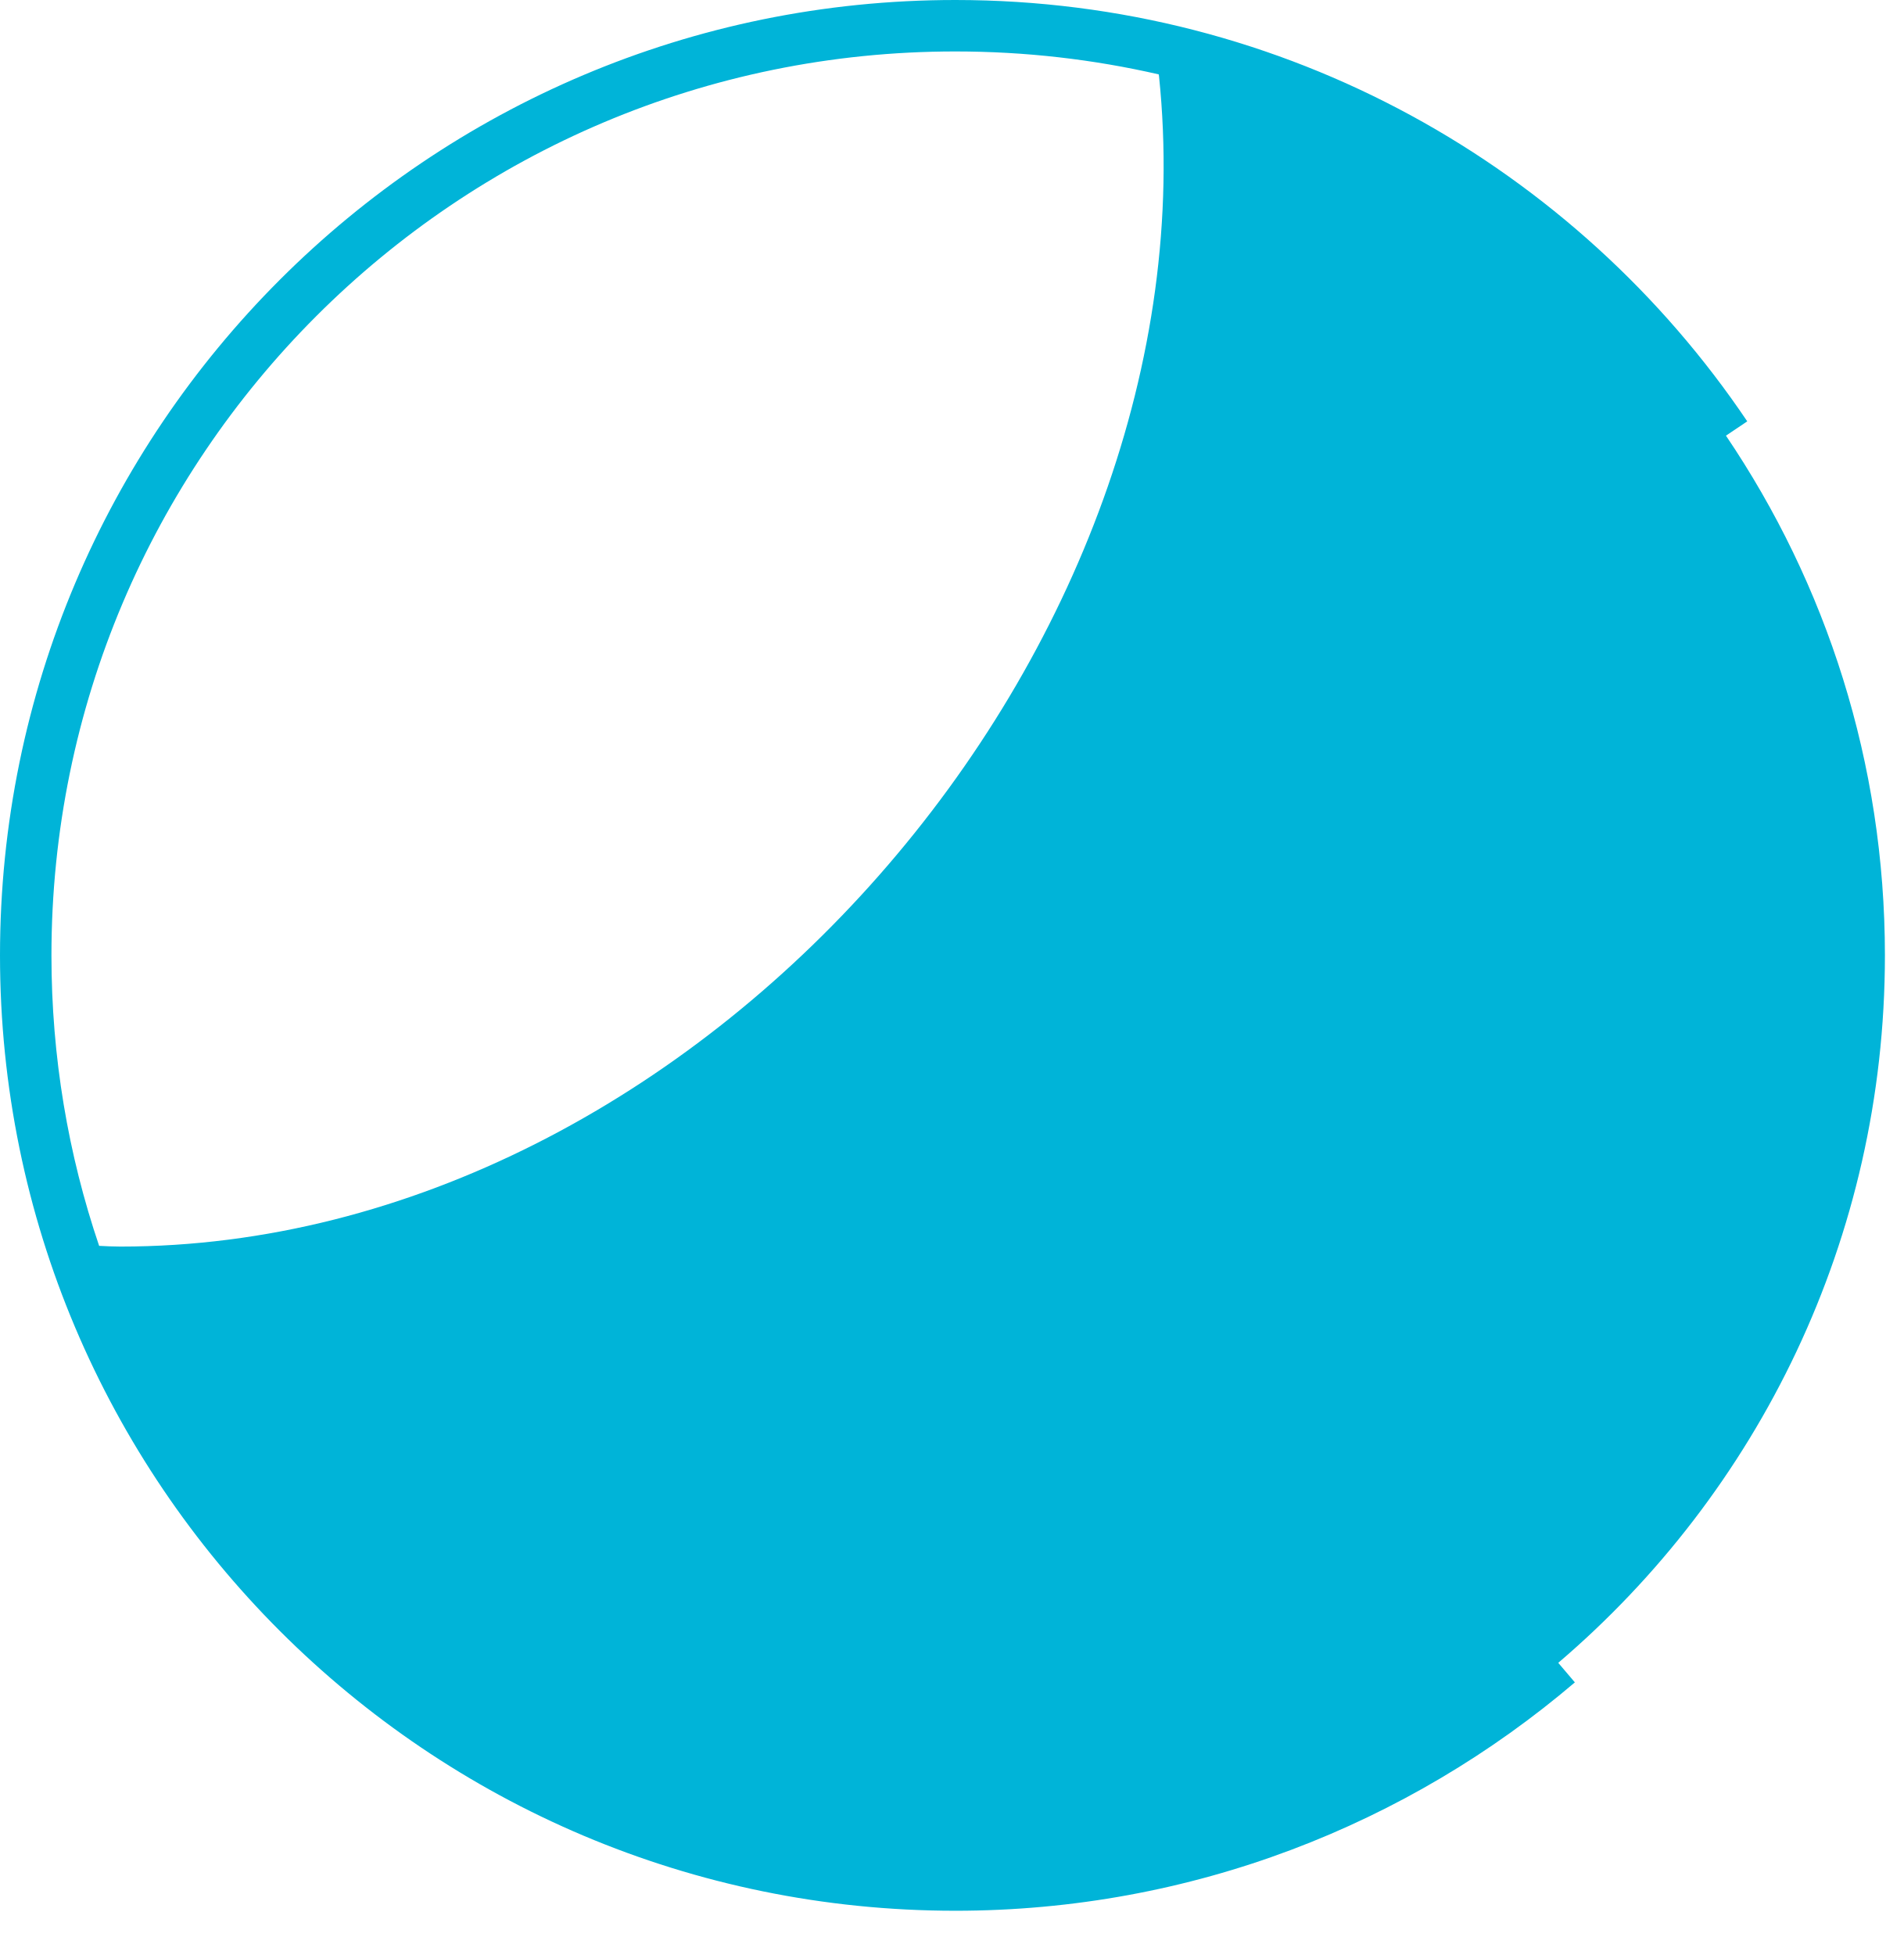
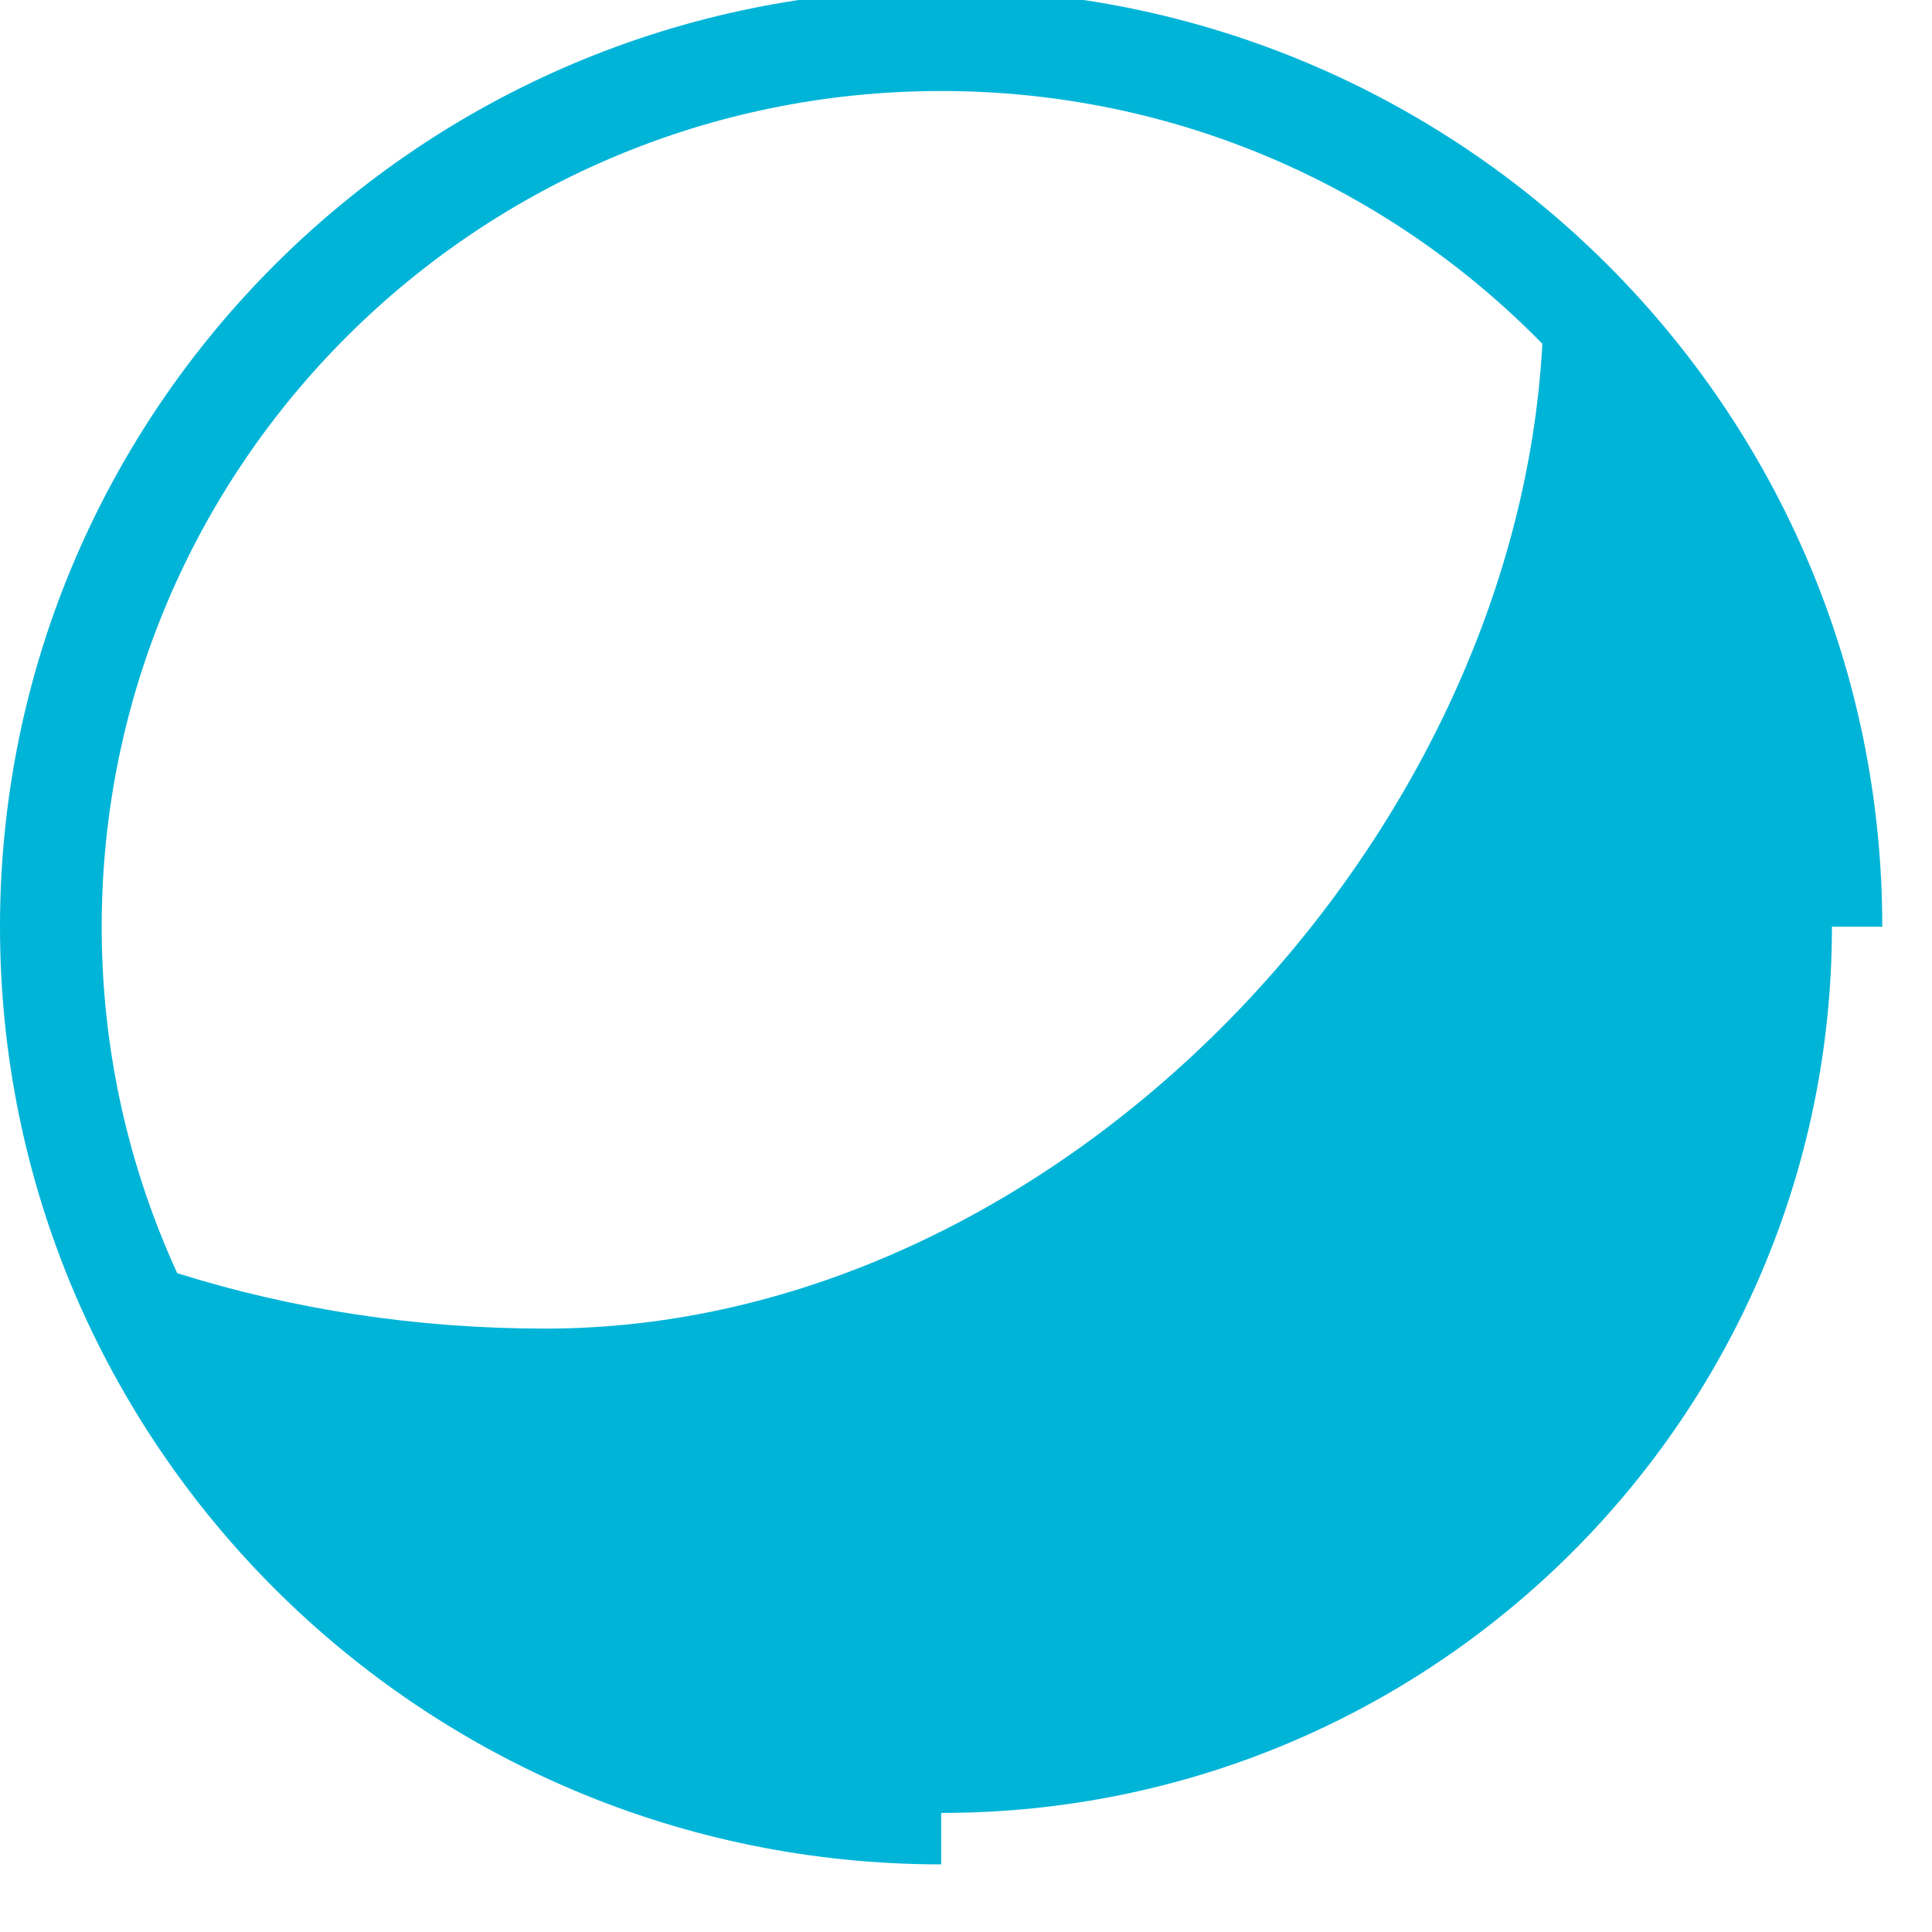
- <svg xmlns="http://www.w3.org/2000/svg" width="37" height="38" viewBox="0 0 37 38" fill="none">
-   <path d="M18.57 0C24.983 0 30.636 3.248 33.965 8.19L33.551 8.468C35.5 11.35 36.641 14.825 36.641 18.569C36.641 24.076 34.176 29.007 30.291 32.321L30.614 32.701C27.368 35.465 23.164 37.14 18.57 37.14C8.315 37.139 0 28.826 0 18.57C0 8.314 8.314 0 18.57 0ZM18.57 1C8.867 1 1 8.867 1 18.57C1 20.545 1.326 22.444 1.927 24.216C2.063 24.223 2.201 24.23 2.34 24.23C13.61 24.23 23.68 12.559 22.53 1.479C22.529 1.468 22.527 1.457 22.525 1.446C21.254 1.154 19.93 1 18.57 1Z" fill="#00B4D8" />
+ <svg xmlns="http://www.w3.org/2000/svg" width="19" height="19" viewBox="0 0 19 19" fill="none">
+   <path d="M9.256 -0.105C14.365 -0.105 18.511 4.021 18.511 9.114H18.016C18.013 13.928 14.094 17.829 9.26 17.829C9.258 17.829 9.257 17.828 9.256 17.828V18.335C4.146 18.335 0 14.208 0 9.114C0 4.02 4.146 -0.105 9.256 -0.105ZM9.256 0.895C4.695 0.895 1 4.576 1 9.114C1 10.33 1.267 11.483 1.743 12.521C2.871 12.875 4.086 13.066 5.364 13.066C10.382 13.066 14.905 8.304 15.168 3.381C13.669 1.848 11.575 0.895 9.256 0.895Z" fill="#00B4D8" />
</svg>
